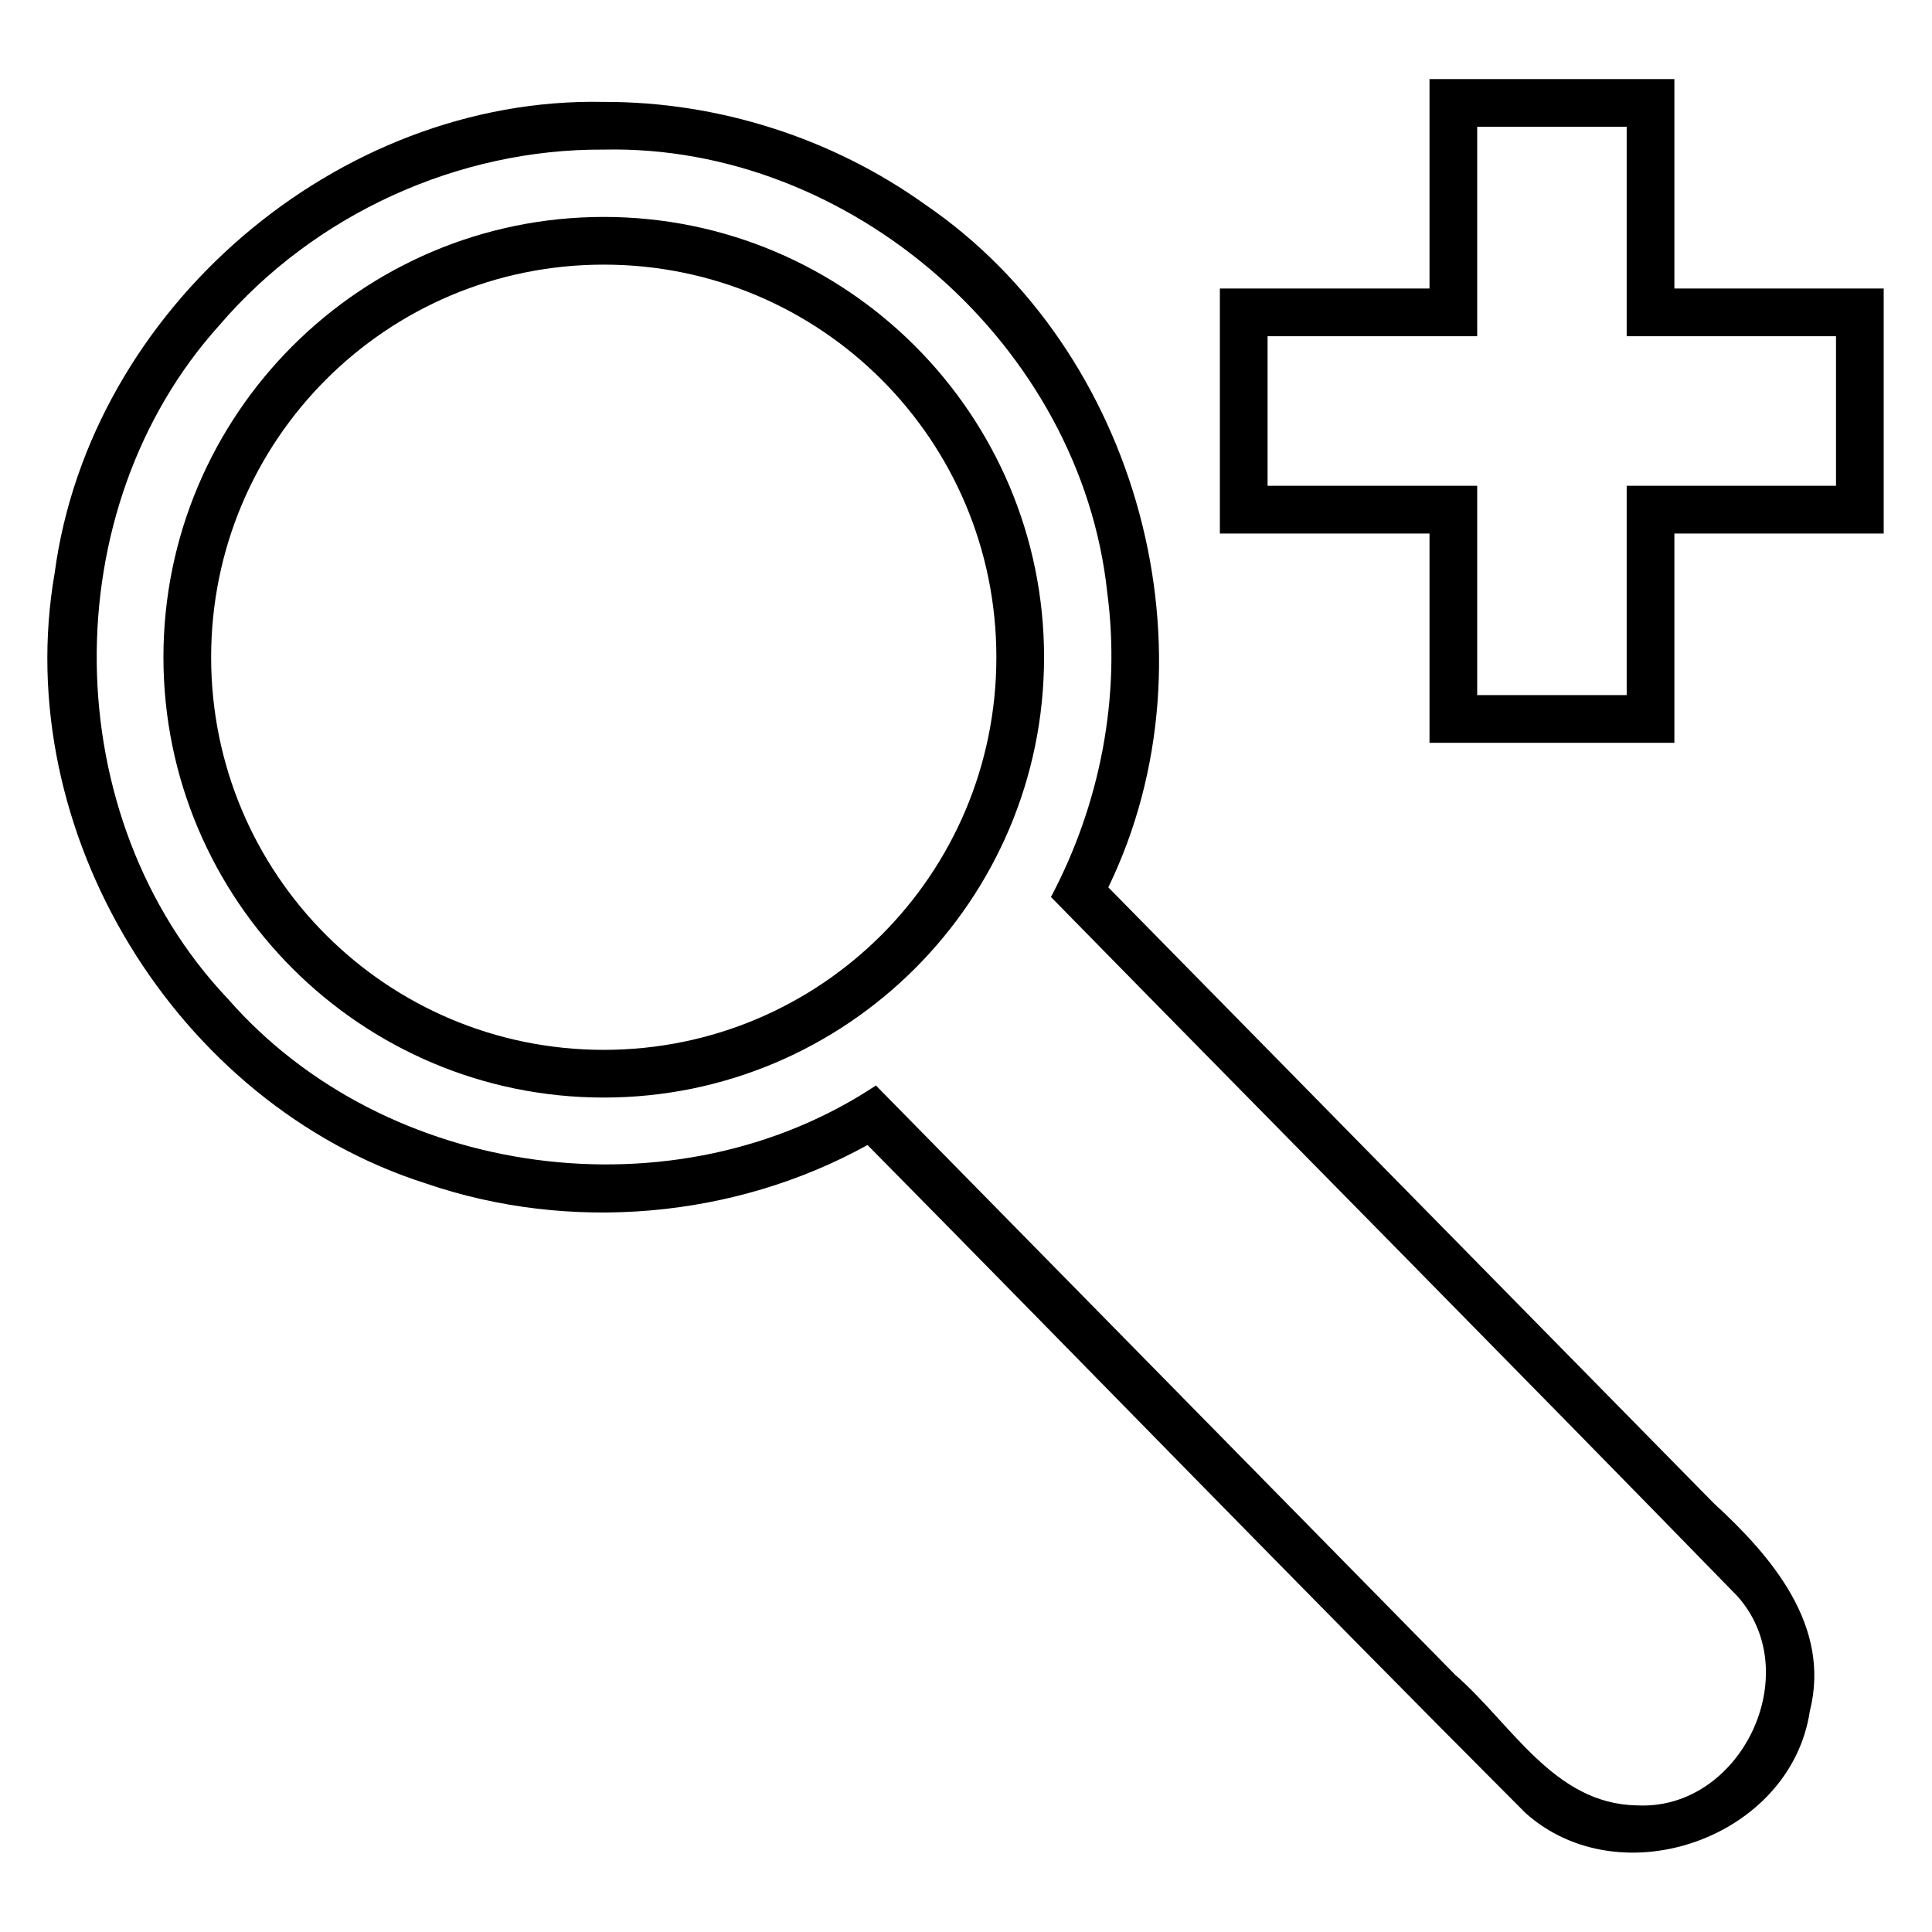
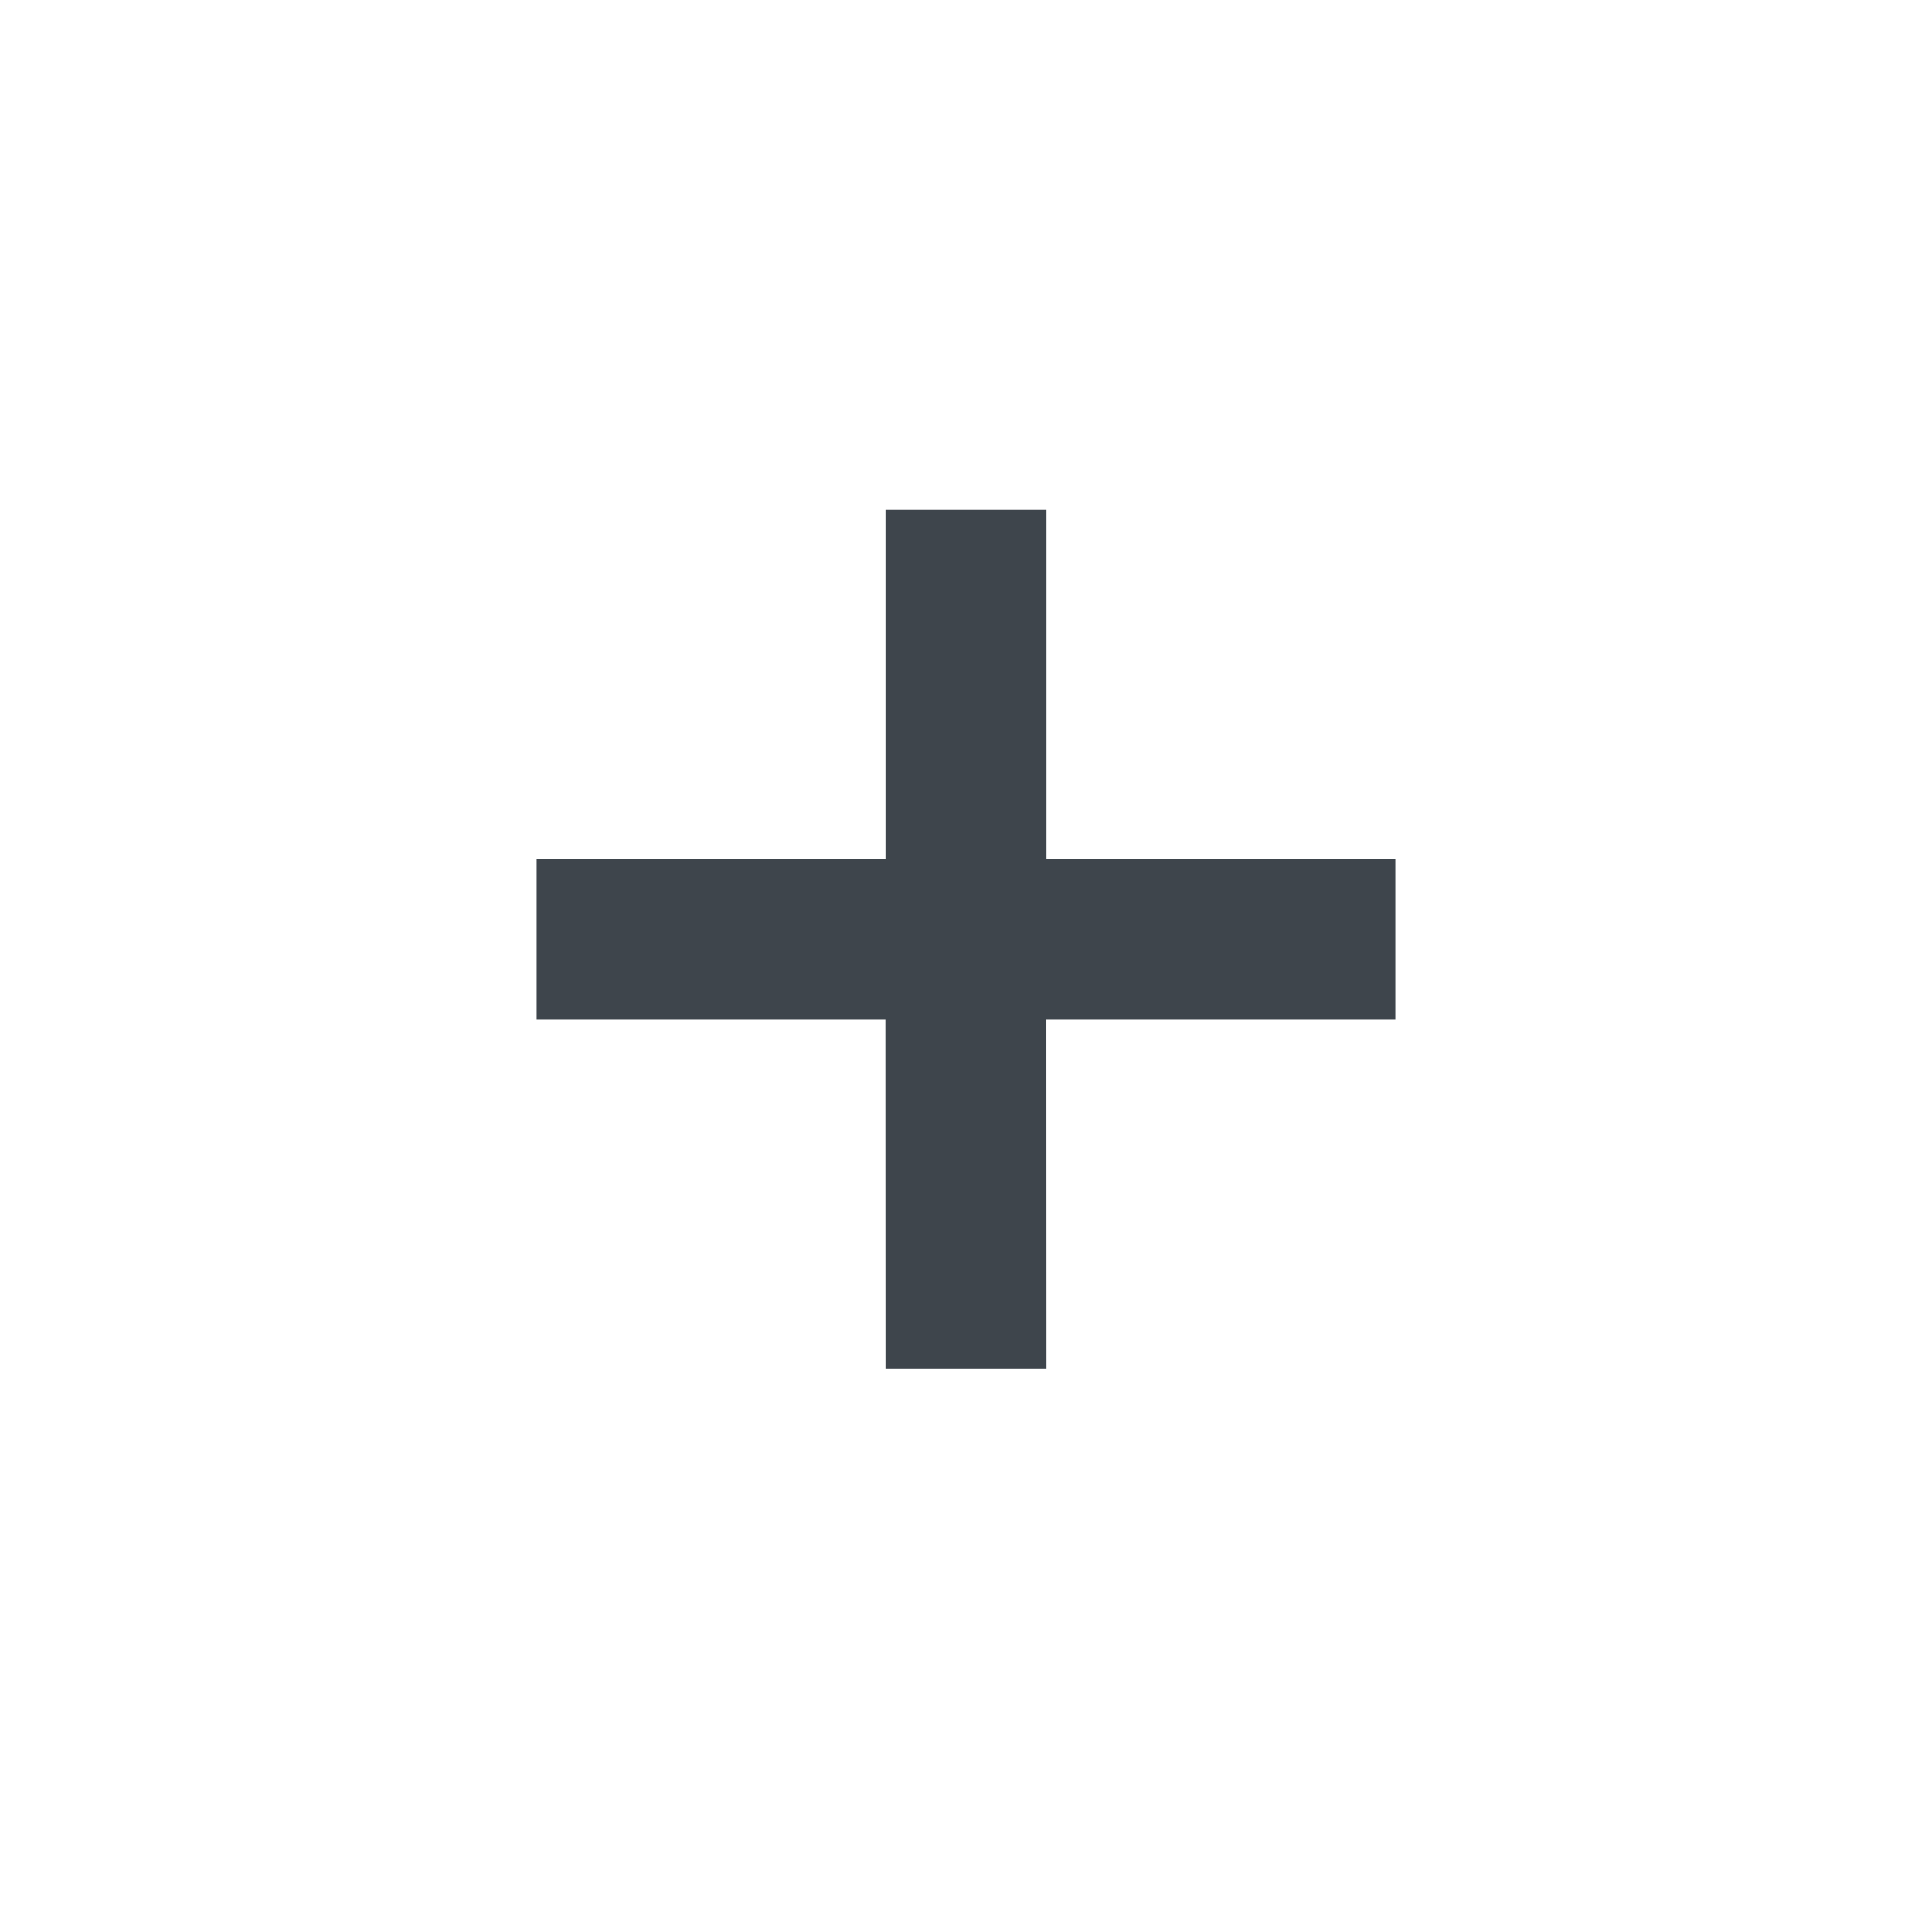
- <svg xmlns="http://www.w3.org/2000/svg" width="1000px" height="1000px" viewBox="0 0 1000 1000" version="1.1" id="svg2">
-   <defs id="defs13" />
-   <path id="path9" d="m 312.5,112.281 c -125.718,0 -227.906,102.188 -227.906,227.906 0,125.718 102.188,227.906 227.906,227.906 125.718,0 227.906,-102.188 227.906,-227.906 0,-125.718 -102.188,-227.906 -227.906,-227.906 z m 0,24.688 c 112.375,0 203.219,90.844 203.219,203.219 0,112.375 -90.844,203.219 -203.219,203.219 -112.375,0 -203.219,-90.844 -203.219,-203.219 0,-112.375 90.844,-203.219 203.219,-203.219 z M 312.438,52.75 C 174.692,49.882 46.609,159.983 28.315,296.444 4.99,430.188 91.115,571.325 220.298,612.51 c 74.609,25.626 159.666,18.33 228.733,-19.853 113.608,115.085 226.233,231.224 340.454,345.652 49.238,44.192 137.416,13.003 147.28,-52.625 C 947.922,841.46 916.966,805.531 886.899,777.931 782.485,671.715 678.07,565.498 573.656,459.281 632.254,338.51 589.434,181.298 478.786,105.817 430.638,71.38 371.632,52.568 312.438,52.75 z m 0,24.688 c 128.302,-2.892 247.126,101.663 260.672,229.253 7.157,53.927 -3.7,109.629 -29.141,157.591 118.303,120.689 237.298,240.793 355.212,361.804 36.076,40.15 1.724,111.32 -52.063,108.365 C 804.252,933.692 782.238,892.097 753.22,866.906 653.273,765.217 553.316,663.539 453.375,561.844 349.771,630.622 199.636,610.531 117.888,516.919 29.115,423.3 27.216,263.896 113.705,168.171 162.758,110.943 237.038,76.948 312.438,77.438 z m 427.469,-36.5 c 0,36.135 0,72.271 0,108.406 -36.167,0 -72.333,0 -108.5,0 0,42.271 0,84.542 0,126.812 36.167,0 72.333,0 108.5,0 0,36.104 0,72.208 0,108.312 42.25,0 84.5,0 126.75,0 0,-36.104 0,-72.208 0,-108.312 36.115,0 72.229,0 108.344,0 0,-42.271 0,-84.542 0,-126.812 -36.115,0 -72.229,0 -108.344,0 0,-36.135 0,-72.271 0,-108.406 -42.25,0 -84.5,0 -126.75,0 z m 24.688,24.688 c 25.792,0 51.583,0 77.375,0 0,36.135 0,72.271 0,108.406 36.115,0 72.229,0 108.344,0 0,25.802 0,51.604 0,77.406 -36.115,0 -72.229,0 -108.344,0 0,36.115 0,72.229 0,108.344 -25.792,0 -51.583,0 -77.375,0 0,-36.115 0,-72.229 0,-108.344 -36.167,0 -72.333,0 -108.5,0 0,-25.802 0,-51.604 0,-77.406 36.167,0 72.333,0 108.5,0 0,-36.135 0,-72.271 0,-108.406 z" />
+ <svg xmlns="http://www.w3.org/2000/svg" width="18px" height="18px" viewBox="0 0 18 18" version="1.1">
+   <g id="Details" stroke="none" stroke-width="1" fill="none" fill-rule="evenodd">
+     <g id="Exportable-Icon-assets" transform="translate(-43, -503)" fill="#3E454C" fill-rule="nonzero">
+       <g id="Combined-Shape" transform="translate(43, 503)">
+         <path d="M9.75,4.75 L9.75,8 L13,8 L13,9.5 L9.749,9.5 L9.75,12.75 L8.25,12.75 L8.249,9.5 L5,9.5 L5,8 L8.25,8 L8.25,4.75 L9.75,4.75 Z" />
+       </g>
+     </g>
+   </g>
</svg>
